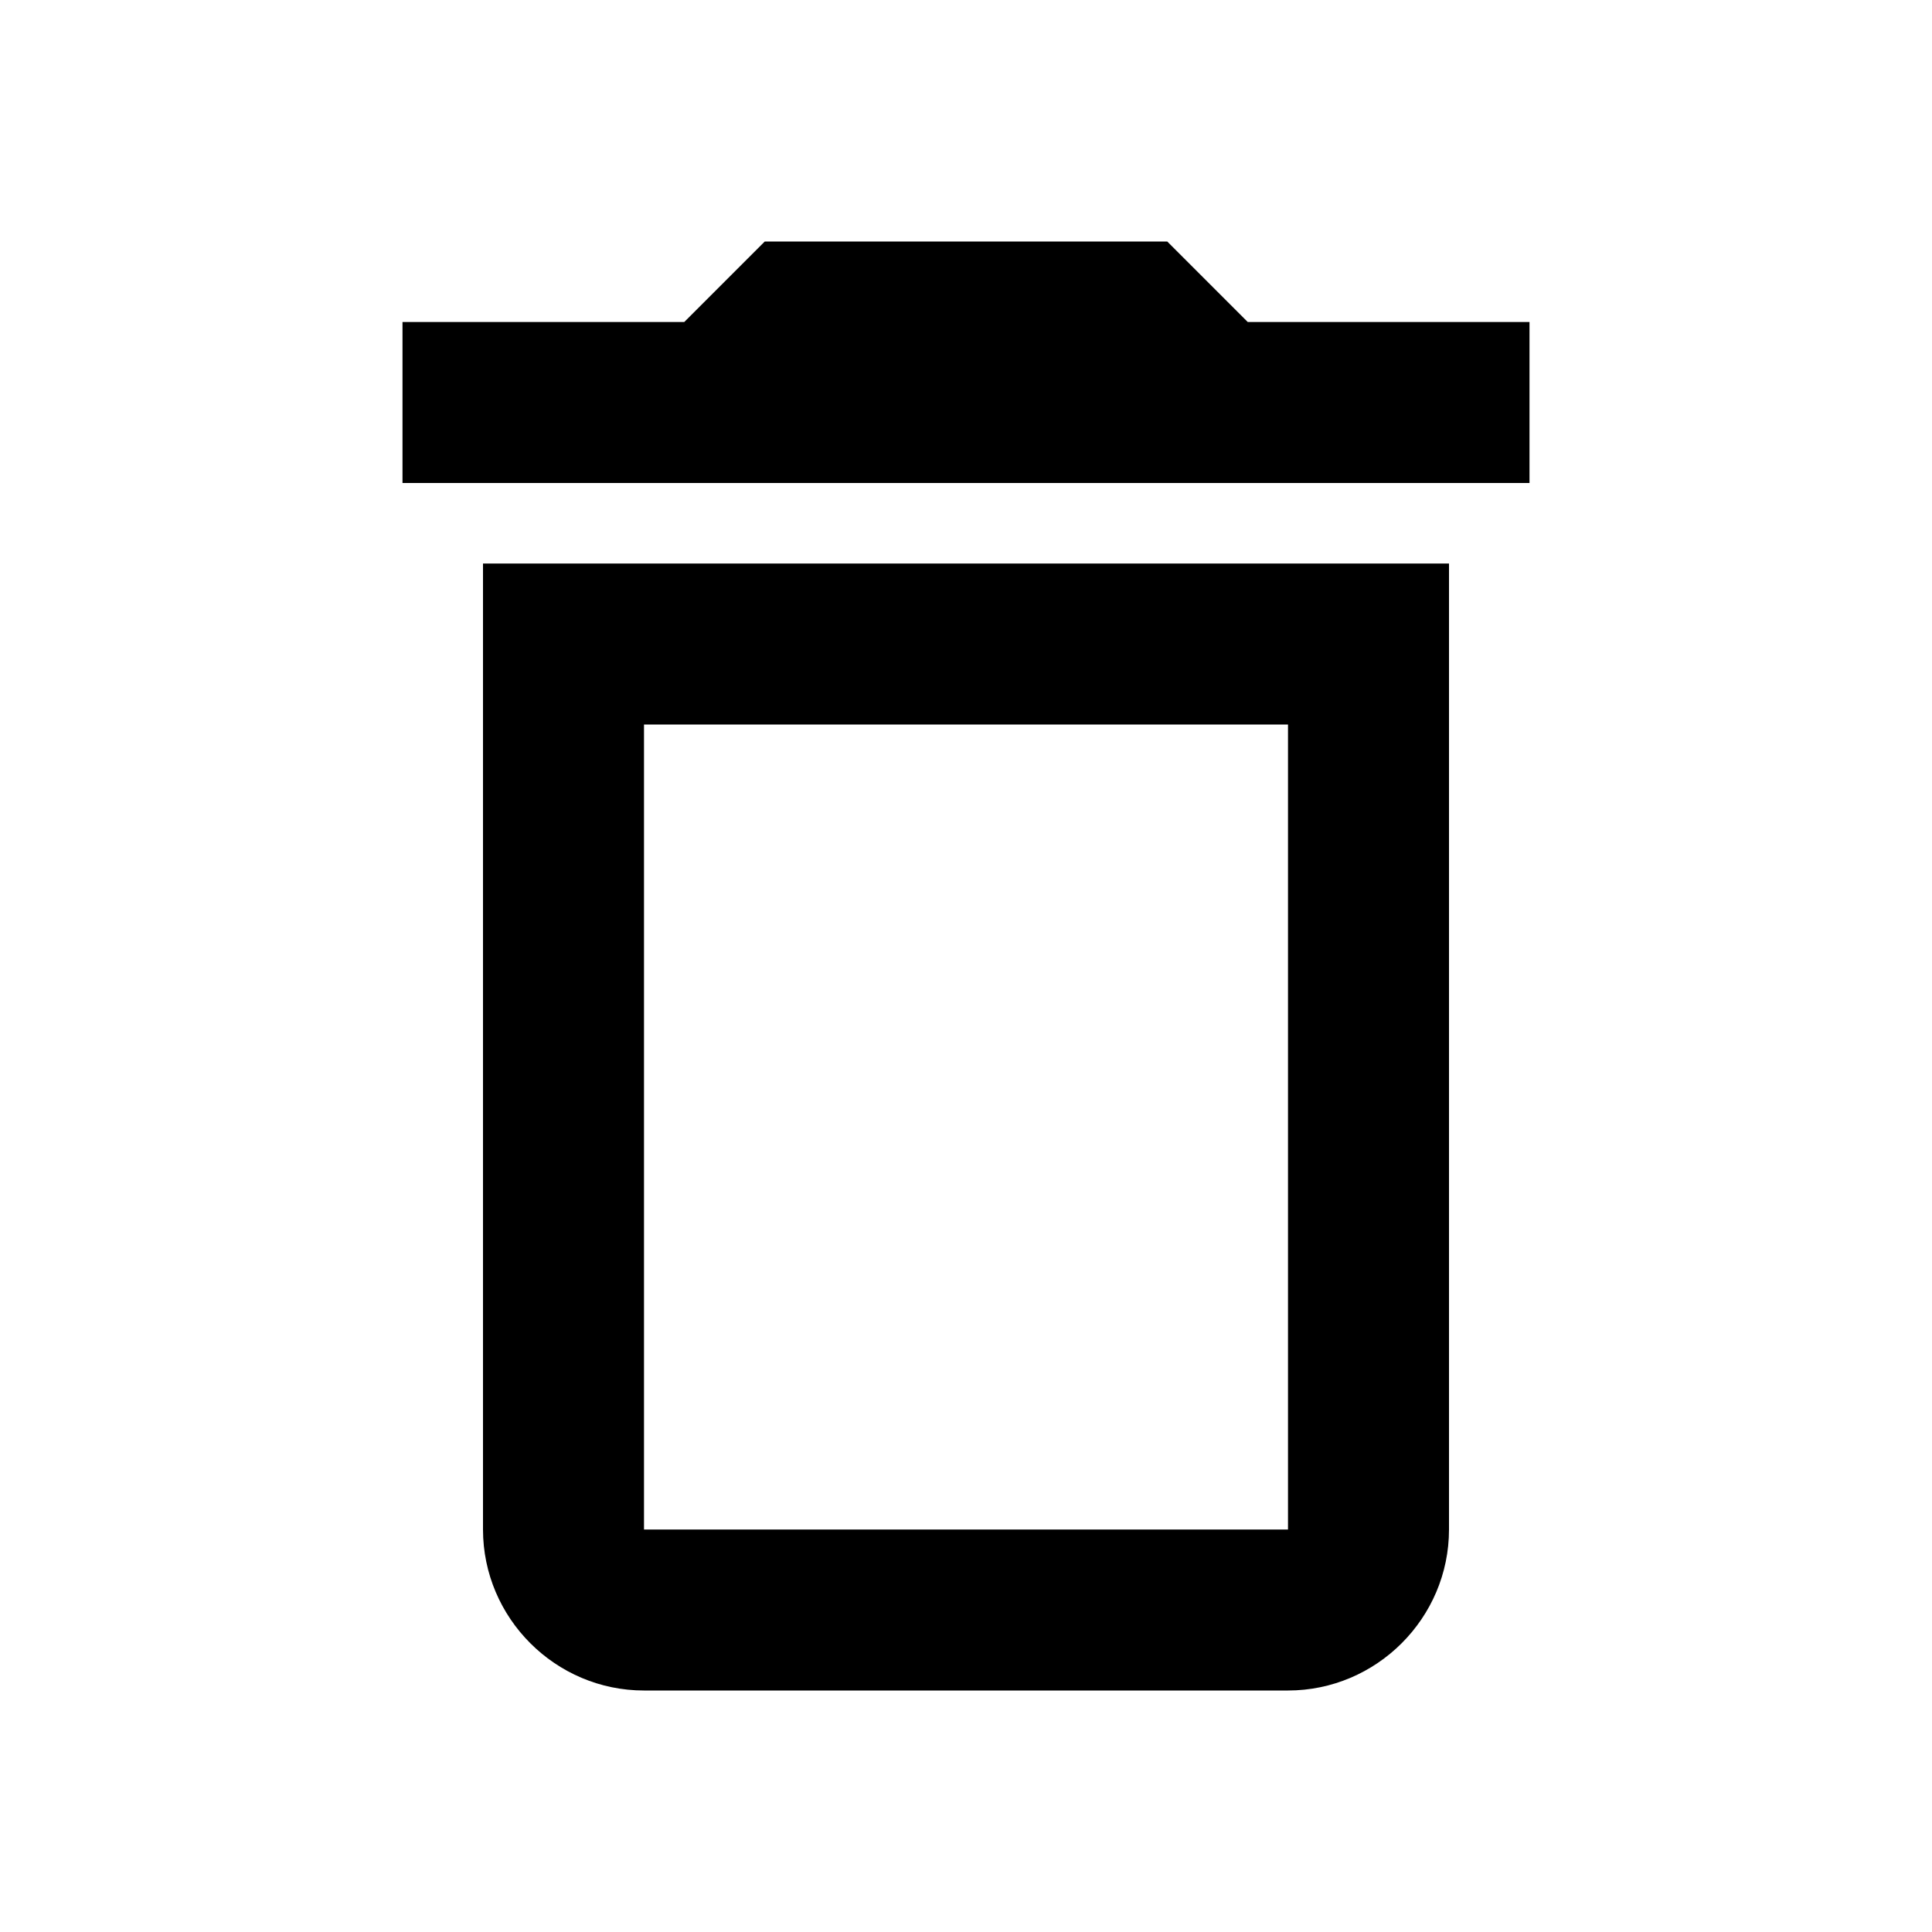
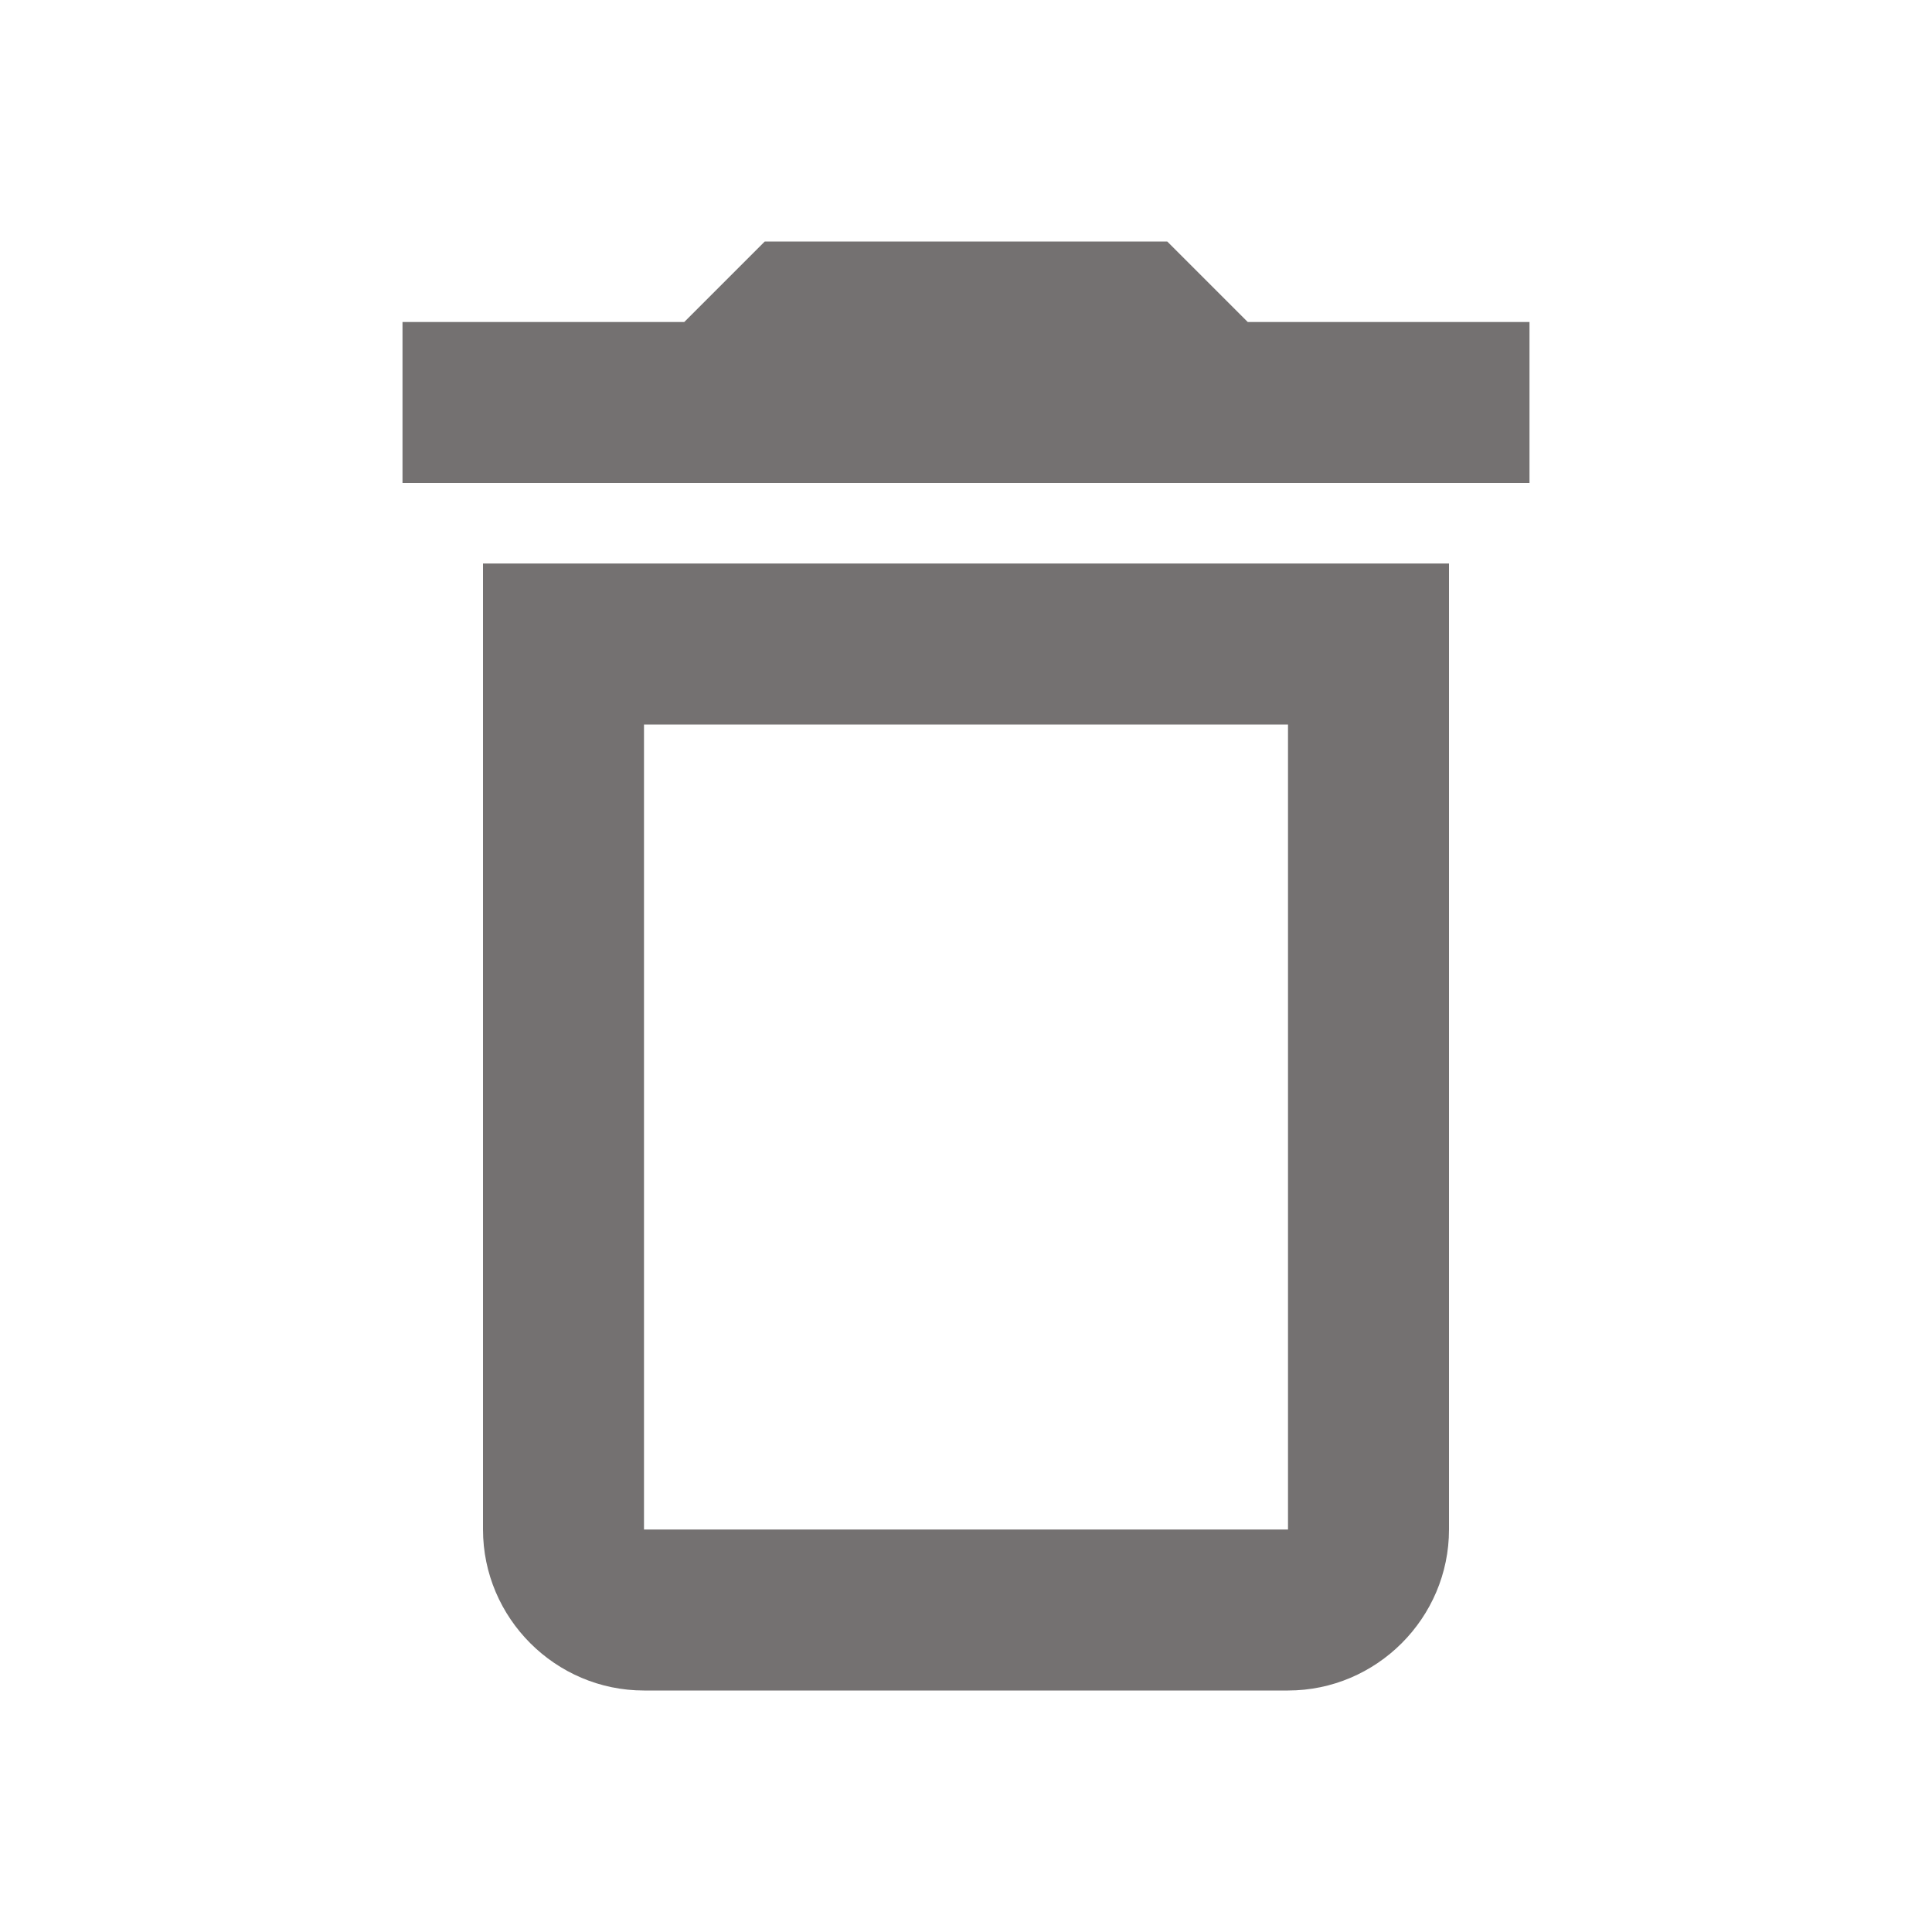
- <svg xmlns="http://www.w3.org/2000/svg" height="24px" viewBox="0 0 24 24" width="24px" fill="#000000">
+ <svg xmlns="http://www.w3.org/2000/svg" height="24px" viewBox="0 0 24 24" width="24px" fill="#747171">
  <path d="M0 0h24v24H0V0z" fill="none" />
  <path d="M16 9v10H8V9h8m-1.5-6h-5l-1 1H5v2h14V4h-3.5l-1-1zM18 7H6v12c0 1.1.9 2 2 2h8c1.1 0 2-.9 2-2V7z" />
</svg>
